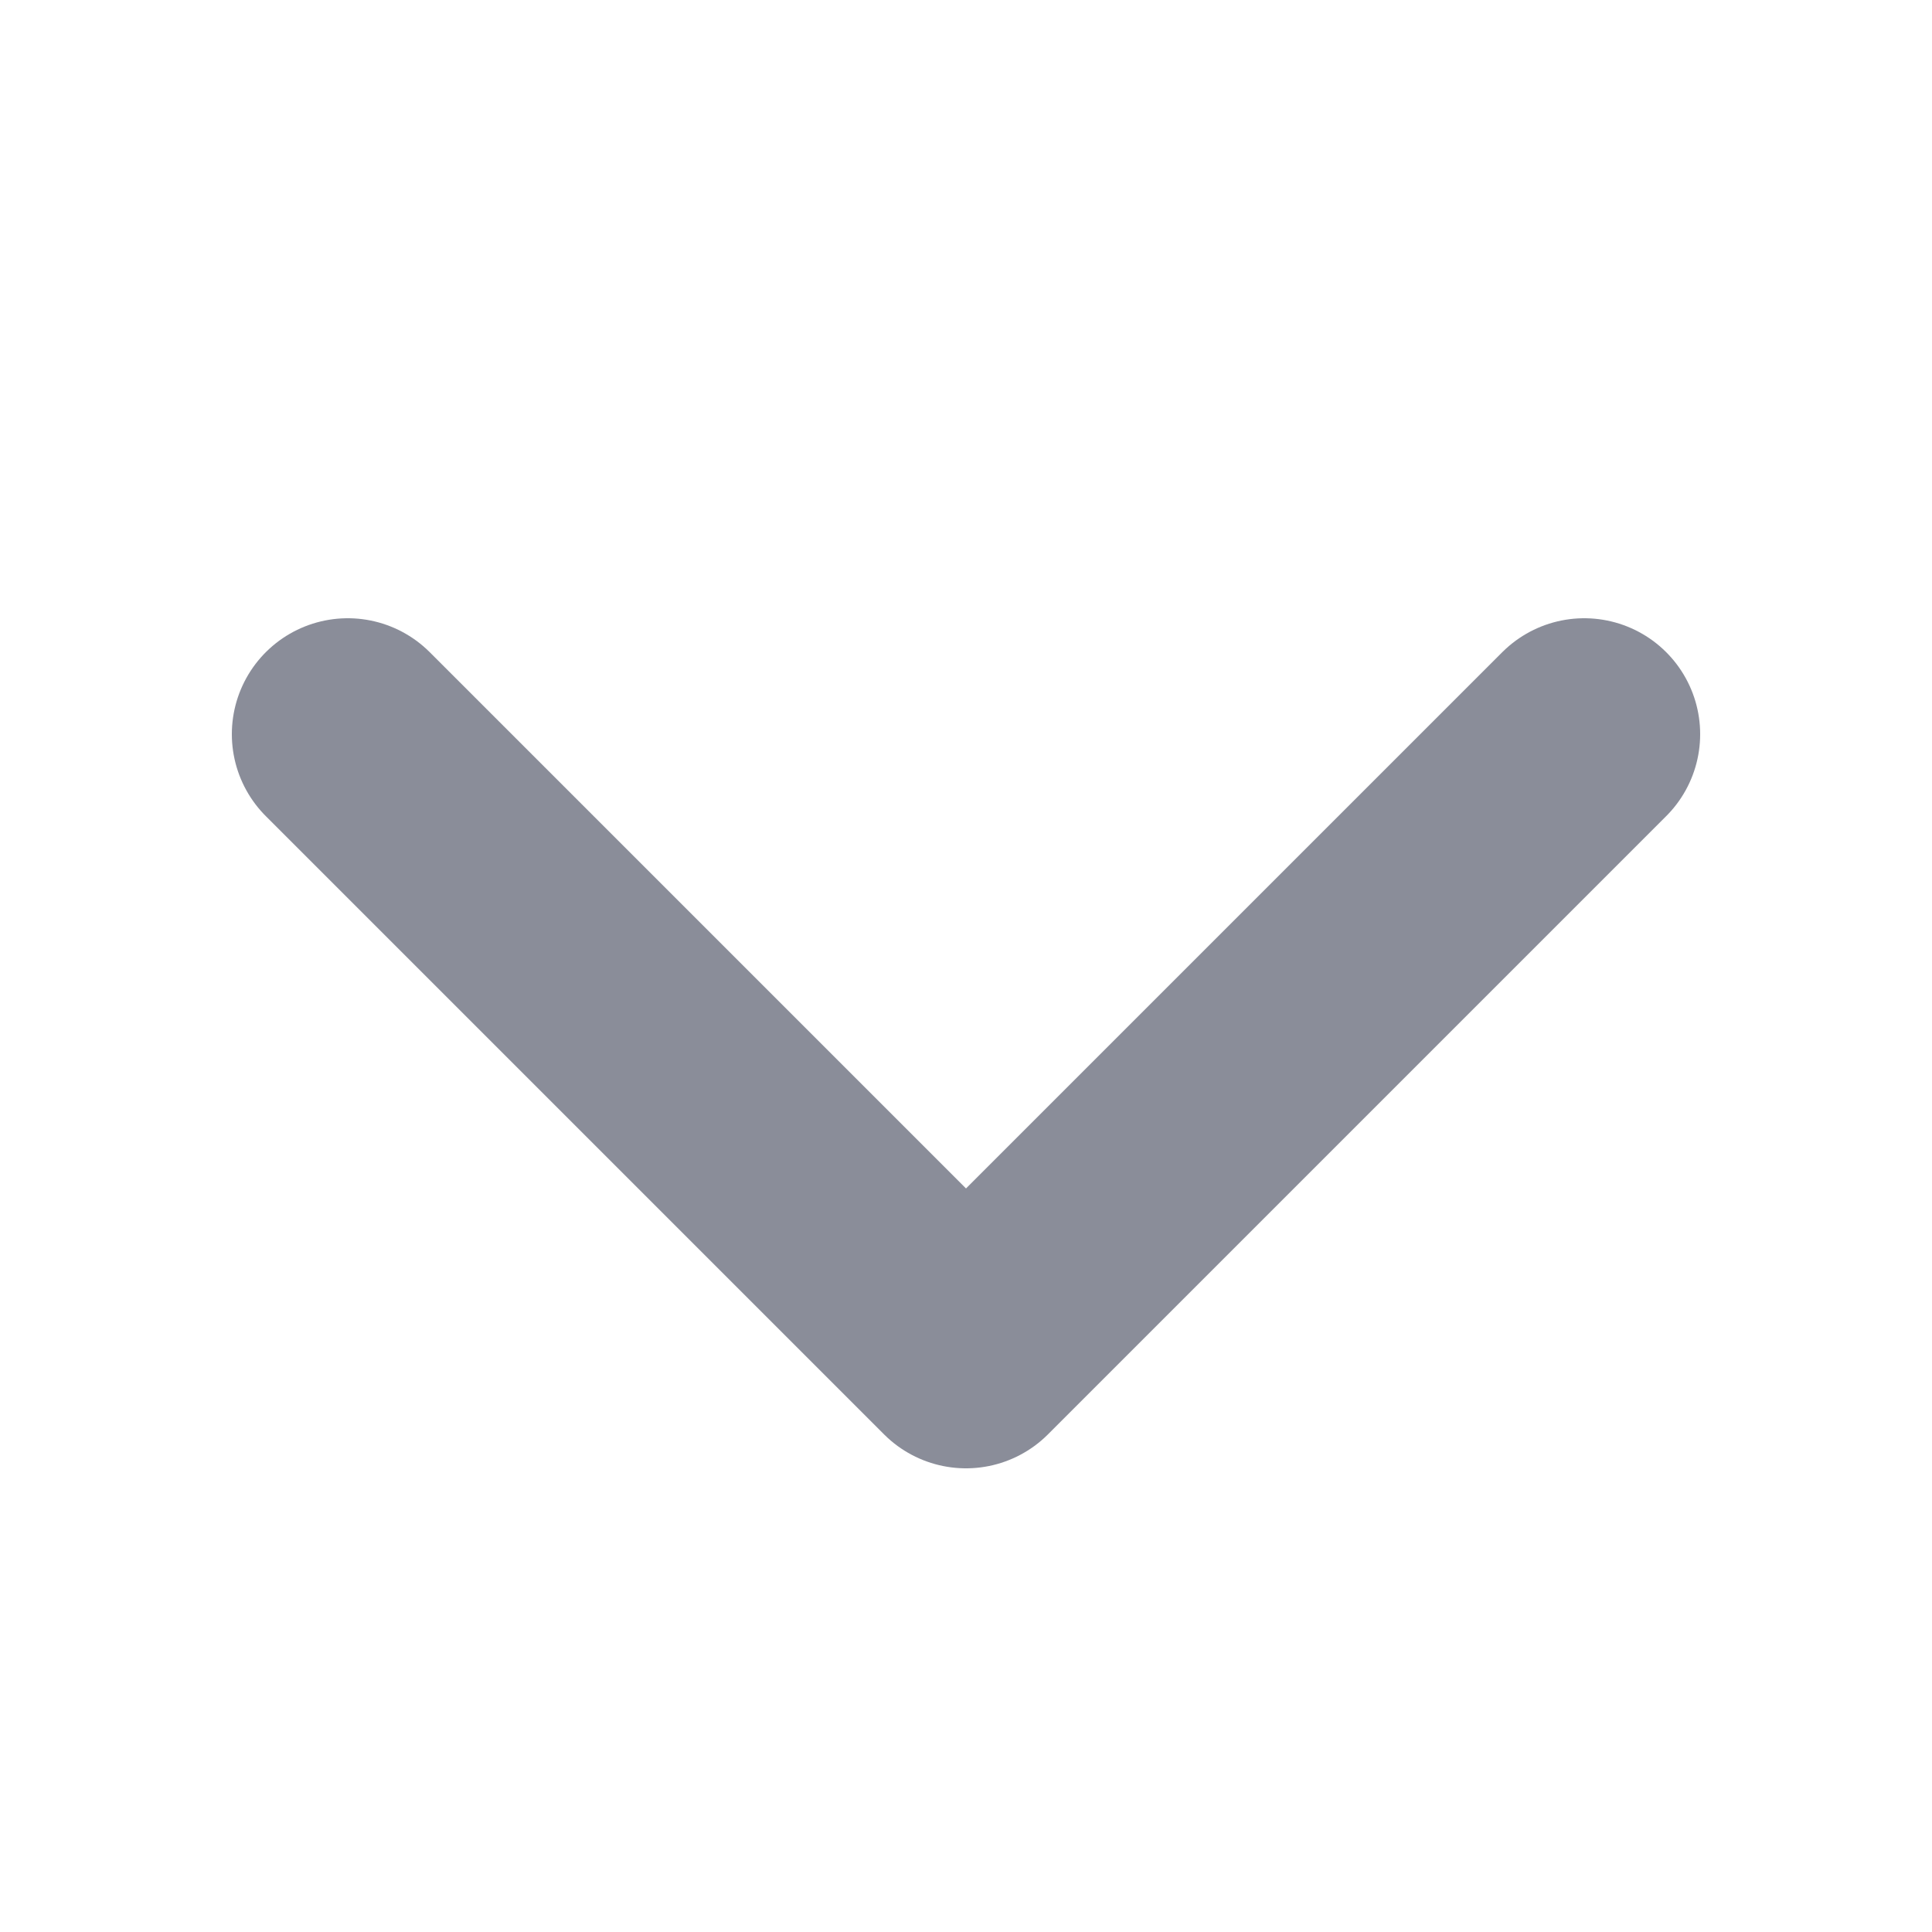
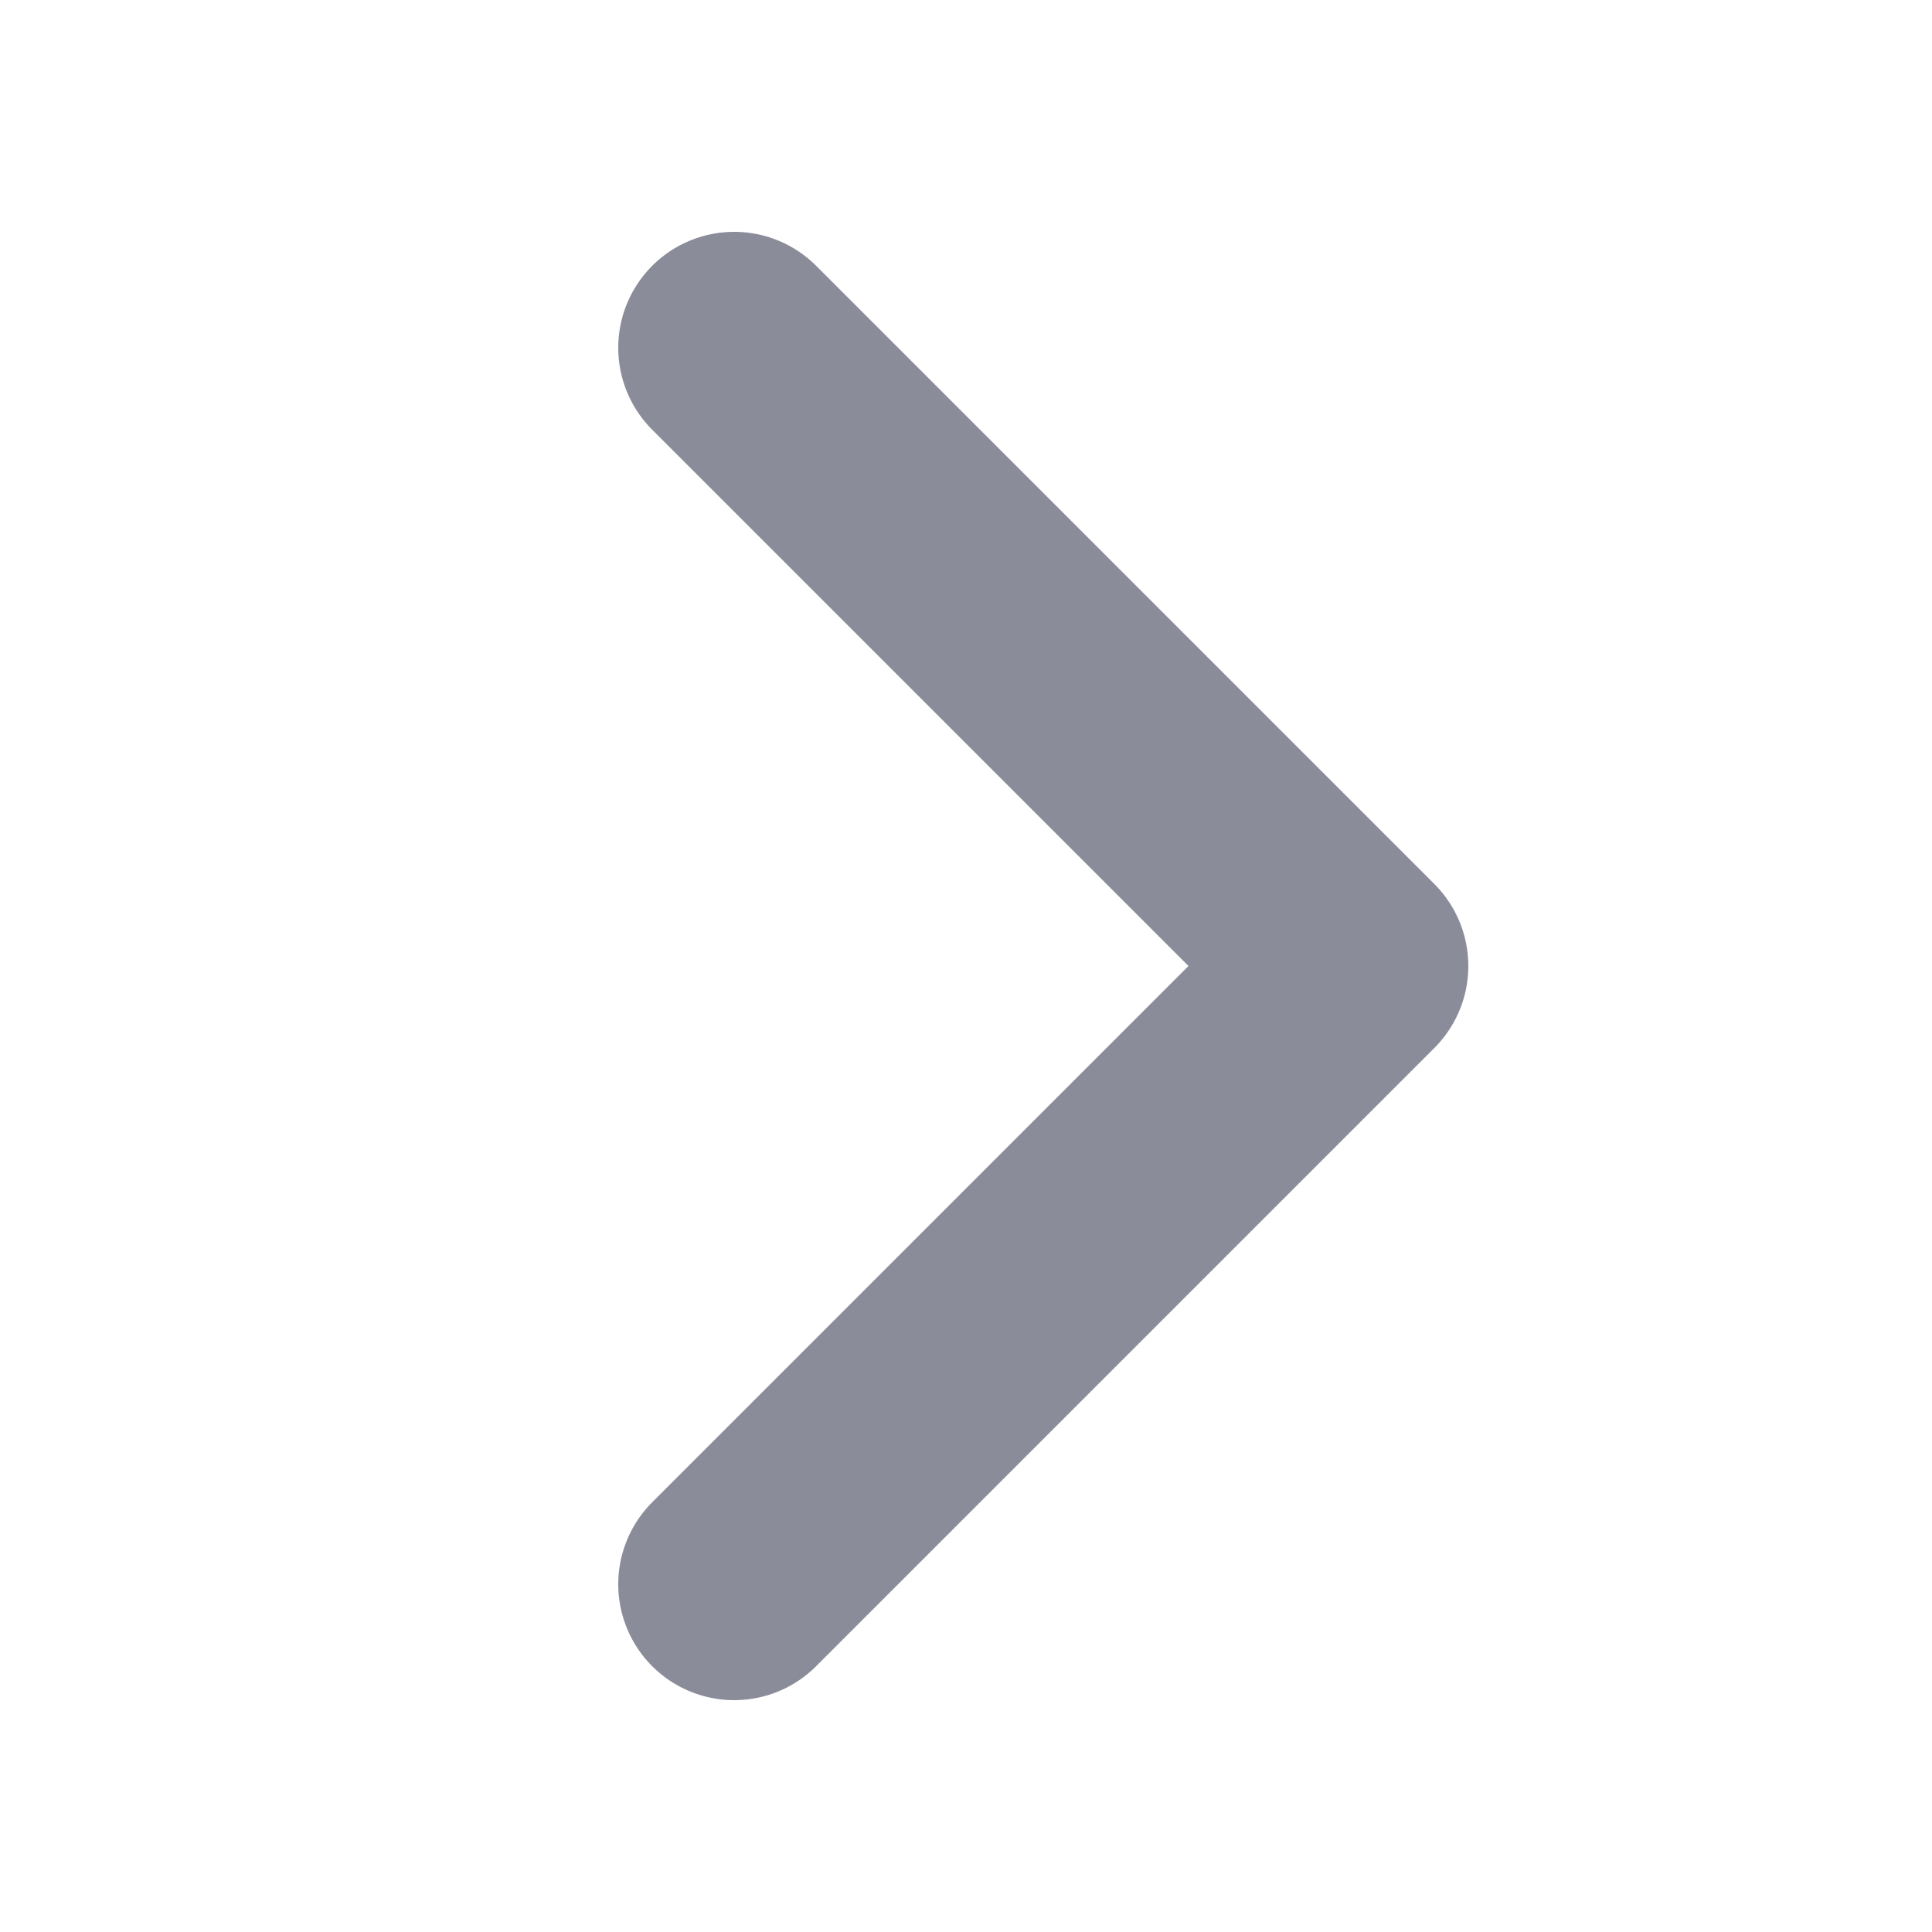
<svg xmlns="http://www.w3.org/2000/svg" width="800" height="800" viewBox="0 0 800 800" fill="none">
-   <path d="M656 304L400 560L144 304" stroke="#8A8D99" stroke-width="96" stroke-linecap="round" stroke-linejoin="round" />
+   <path d="M304 144L560 400L304 656" stroke="#8A8D99" stroke-width="96" stroke-linecap="round" stroke-linejoin="round" />
</svg>
